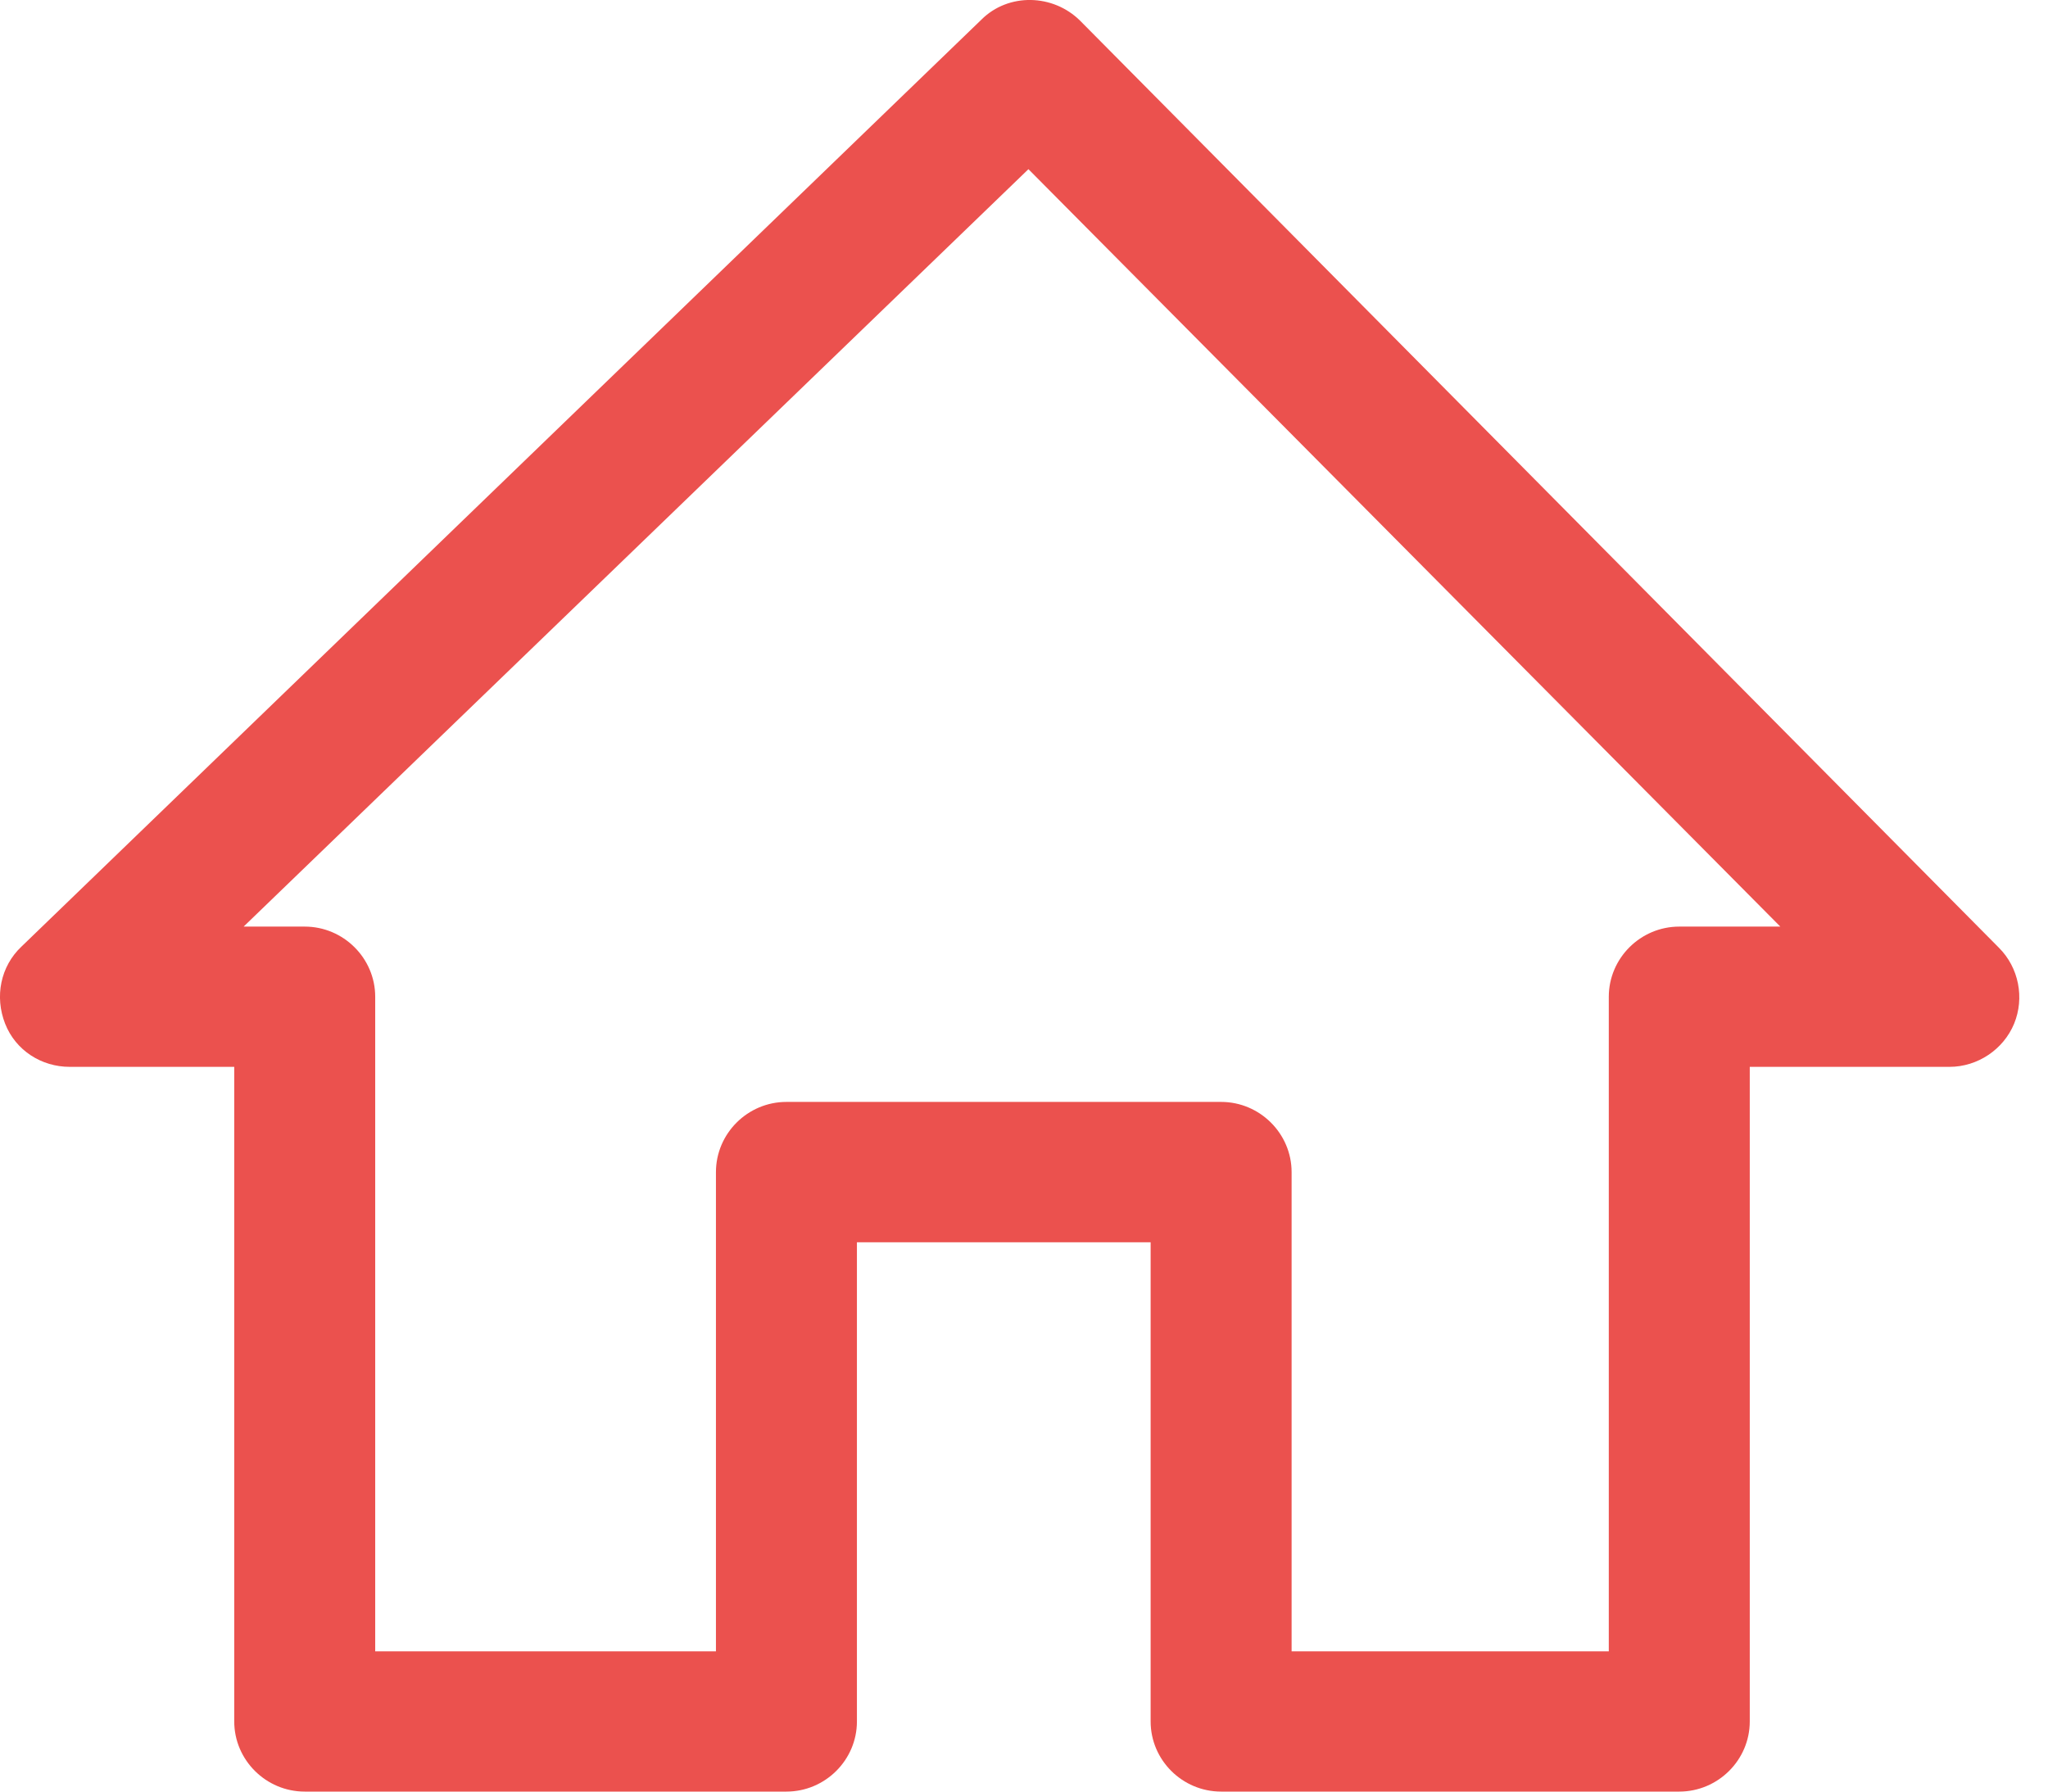
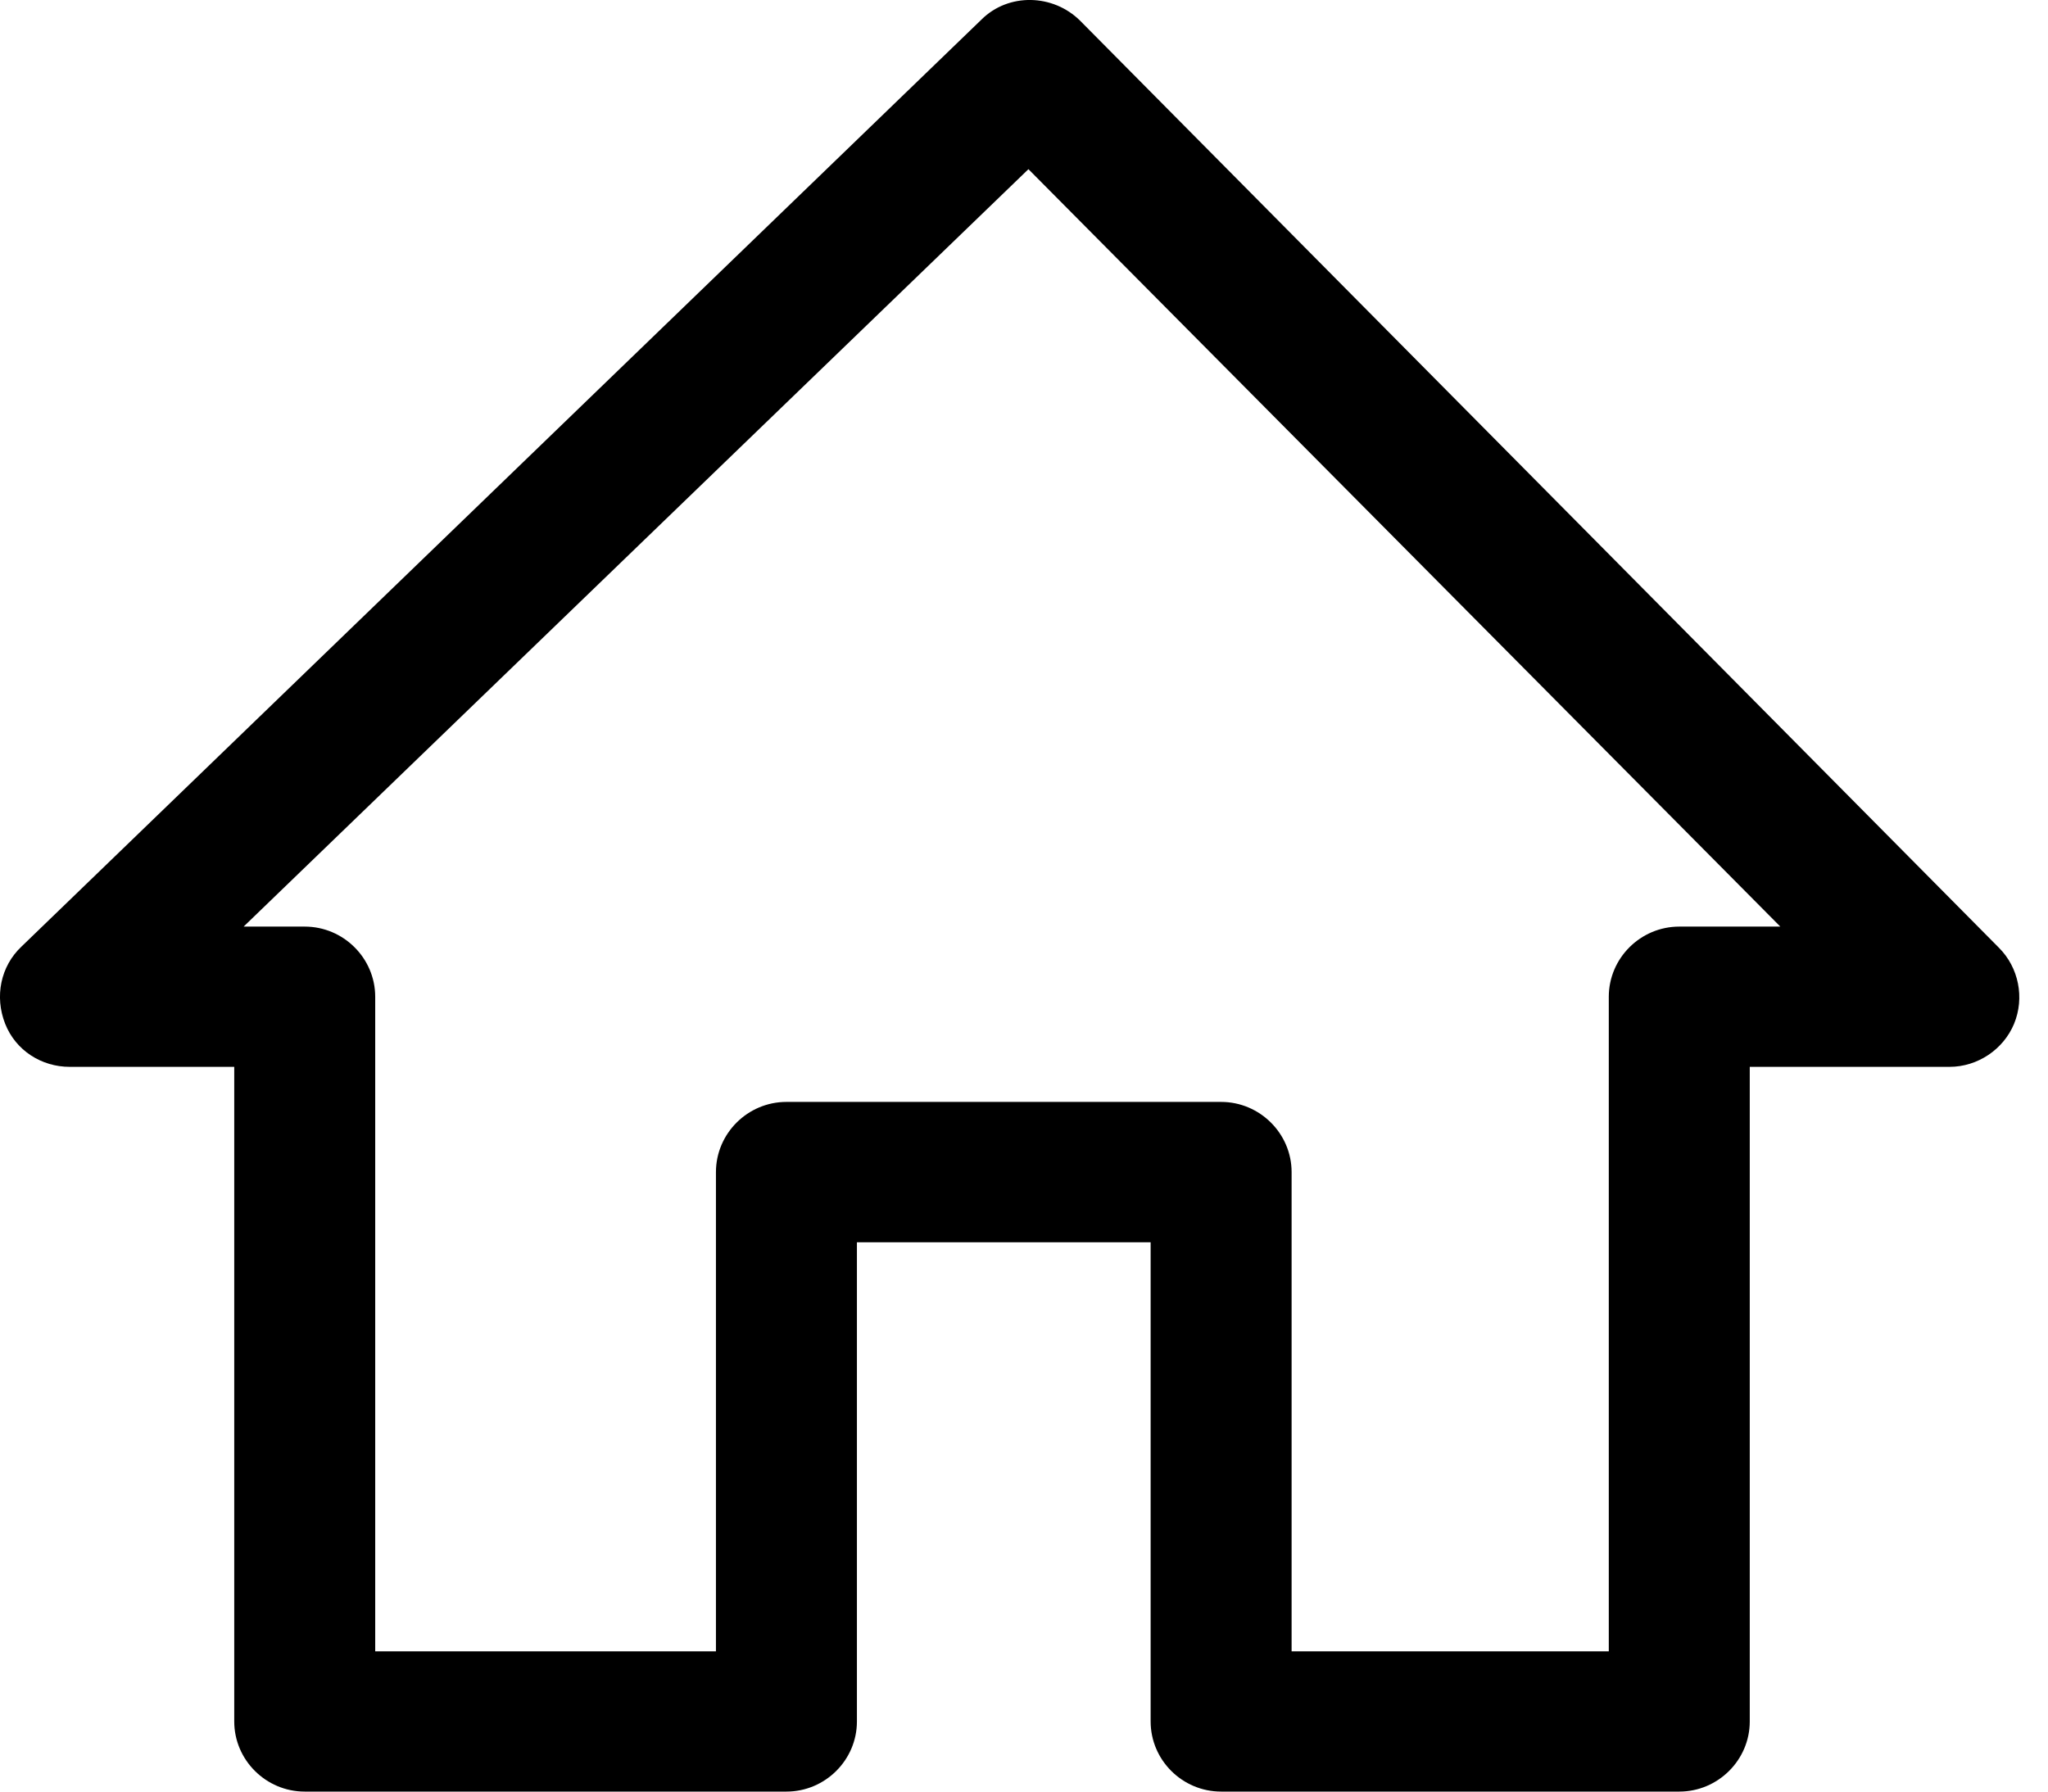
<svg xmlns="http://www.w3.org/2000/svg" width="24" height="21" viewBox="0 0 24 21">
-   <path fill-rule="evenodd" clip-rule="evenodd" d="M2.745 12.505H0.817C0.487 12.505 0.184 12.314 0.06 11.999C-0.064 11.683 0.005 11.327 0.253 11.094L11.501 0.23C11.818 -0.086 12.341 -0.072 12.658 0.243L23.424 11.108C23.658 11.341 23.727 11.697 23.603 11.999C23.479 12.3 23.176 12.505 22.846 12.505H20.505V20.178C20.505 20.63 20.133 21 19.679 21H14.31C13.855 21 13.484 20.63 13.484 20.178V14.561H10.042V20.178C10.042 20.63 9.67 21 9.216 21H3.571C3.117 21 2.745 20.63 2.745 20.178V12.505ZM20.863 10.861L12.052 1.983L2.855 10.861H3.571C4.025 10.861 4.397 11.231 4.397 11.684V19.356H8.39V13.739C8.39 13.287 8.761 12.916 9.216 12.916H14.31C14.764 12.916 15.136 13.287 15.136 13.739V19.356H18.853V11.684C18.853 11.231 19.225 10.861 19.679 10.861H20.863Z" fill="#EB514E" />
+   <path fill-rule="evenodd" clip-rule="evenodd" d="M2.745 12.505H0.817C0.487 12.505 0.184 12.314 0.06 11.999C-0.064 11.683 0.005 11.327 0.253 11.094L11.501 0.23C11.818 -0.086 12.341 -0.072 12.658 0.243L23.424 11.108C23.658 11.341 23.727 11.697 23.603 11.999C23.479 12.3 23.176 12.505 22.846 12.505H20.505V20.178C20.505 20.63 20.133 21 19.679 21H14.31C13.855 21 13.484 20.63 13.484 20.178V14.561H10.042V20.178C10.042 20.63 9.67 21 9.216 21H3.571C3.117 21 2.745 20.63 2.745 20.178V12.505ZM20.863 10.861L12.052 1.983L2.855 10.861H3.571C4.025 10.861 4.397 11.231 4.397 11.684V19.356H8.39V13.739C8.39 13.287 8.761 12.916 9.216 12.916H14.31C14.764 12.916 15.136 13.287 15.136 13.739V19.356H18.853V11.684C18.853 11.231 19.225 10.861 19.679 10.861H20.863Z" />
</svg>
